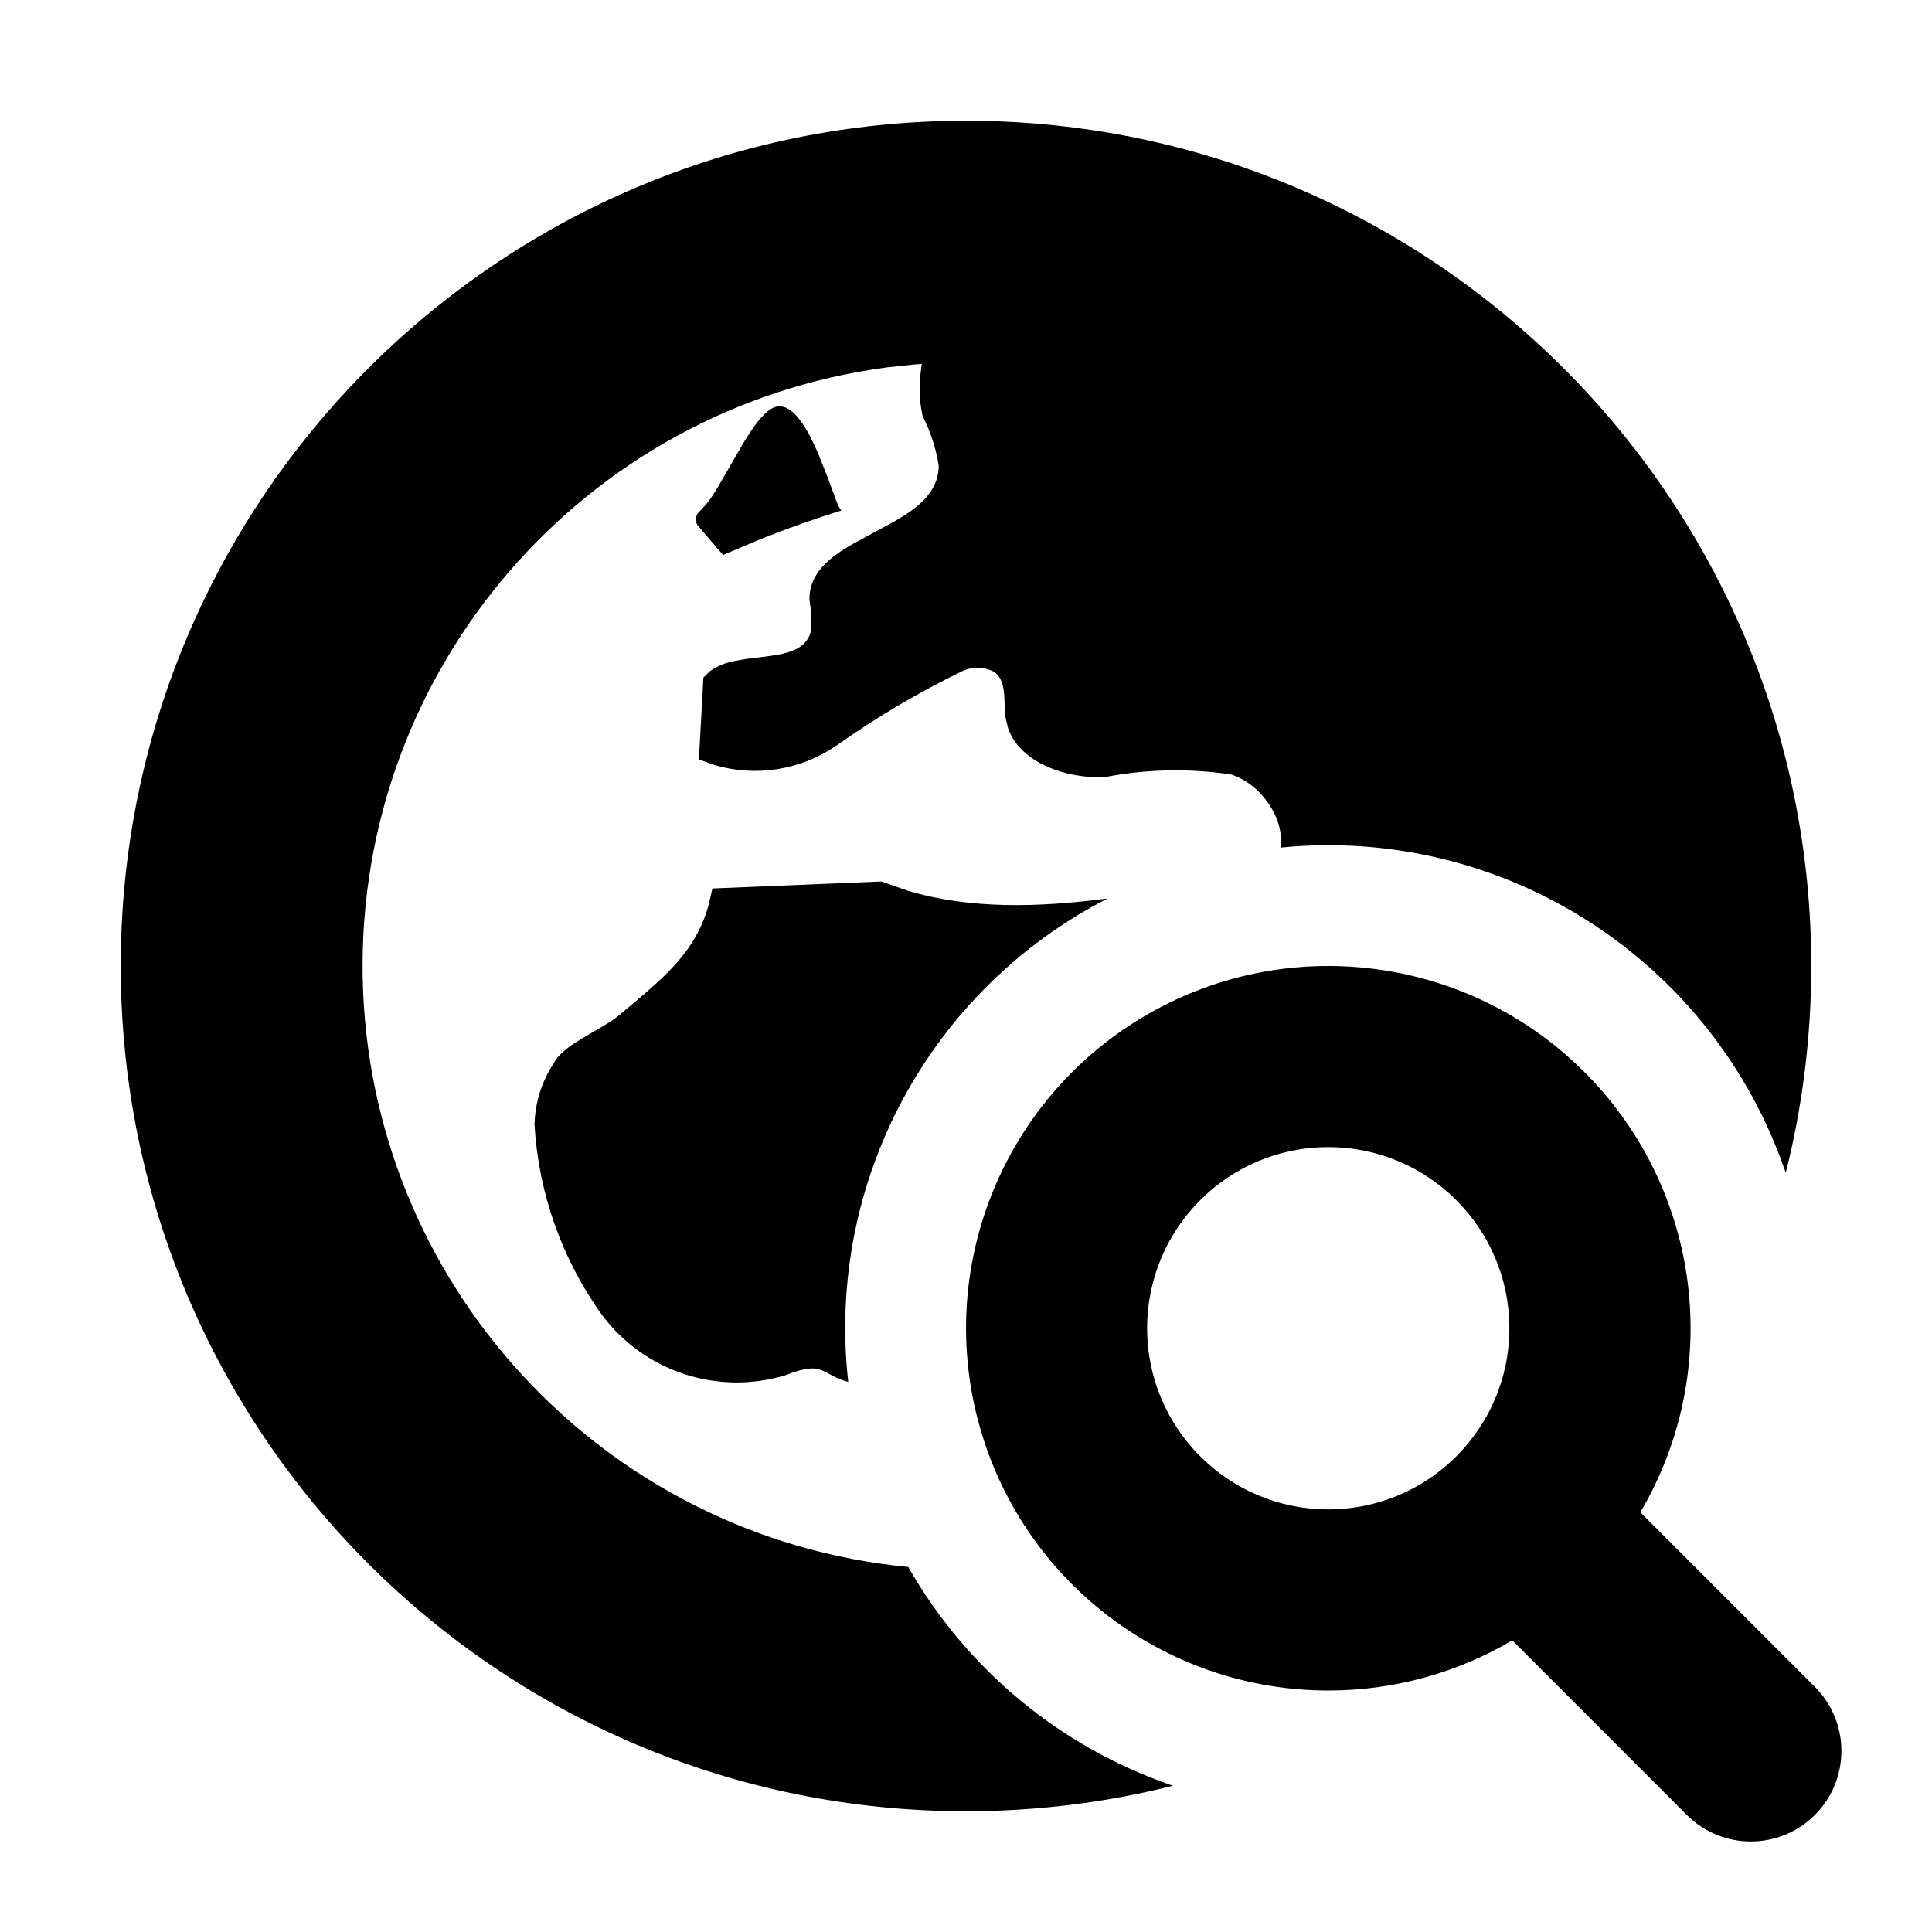
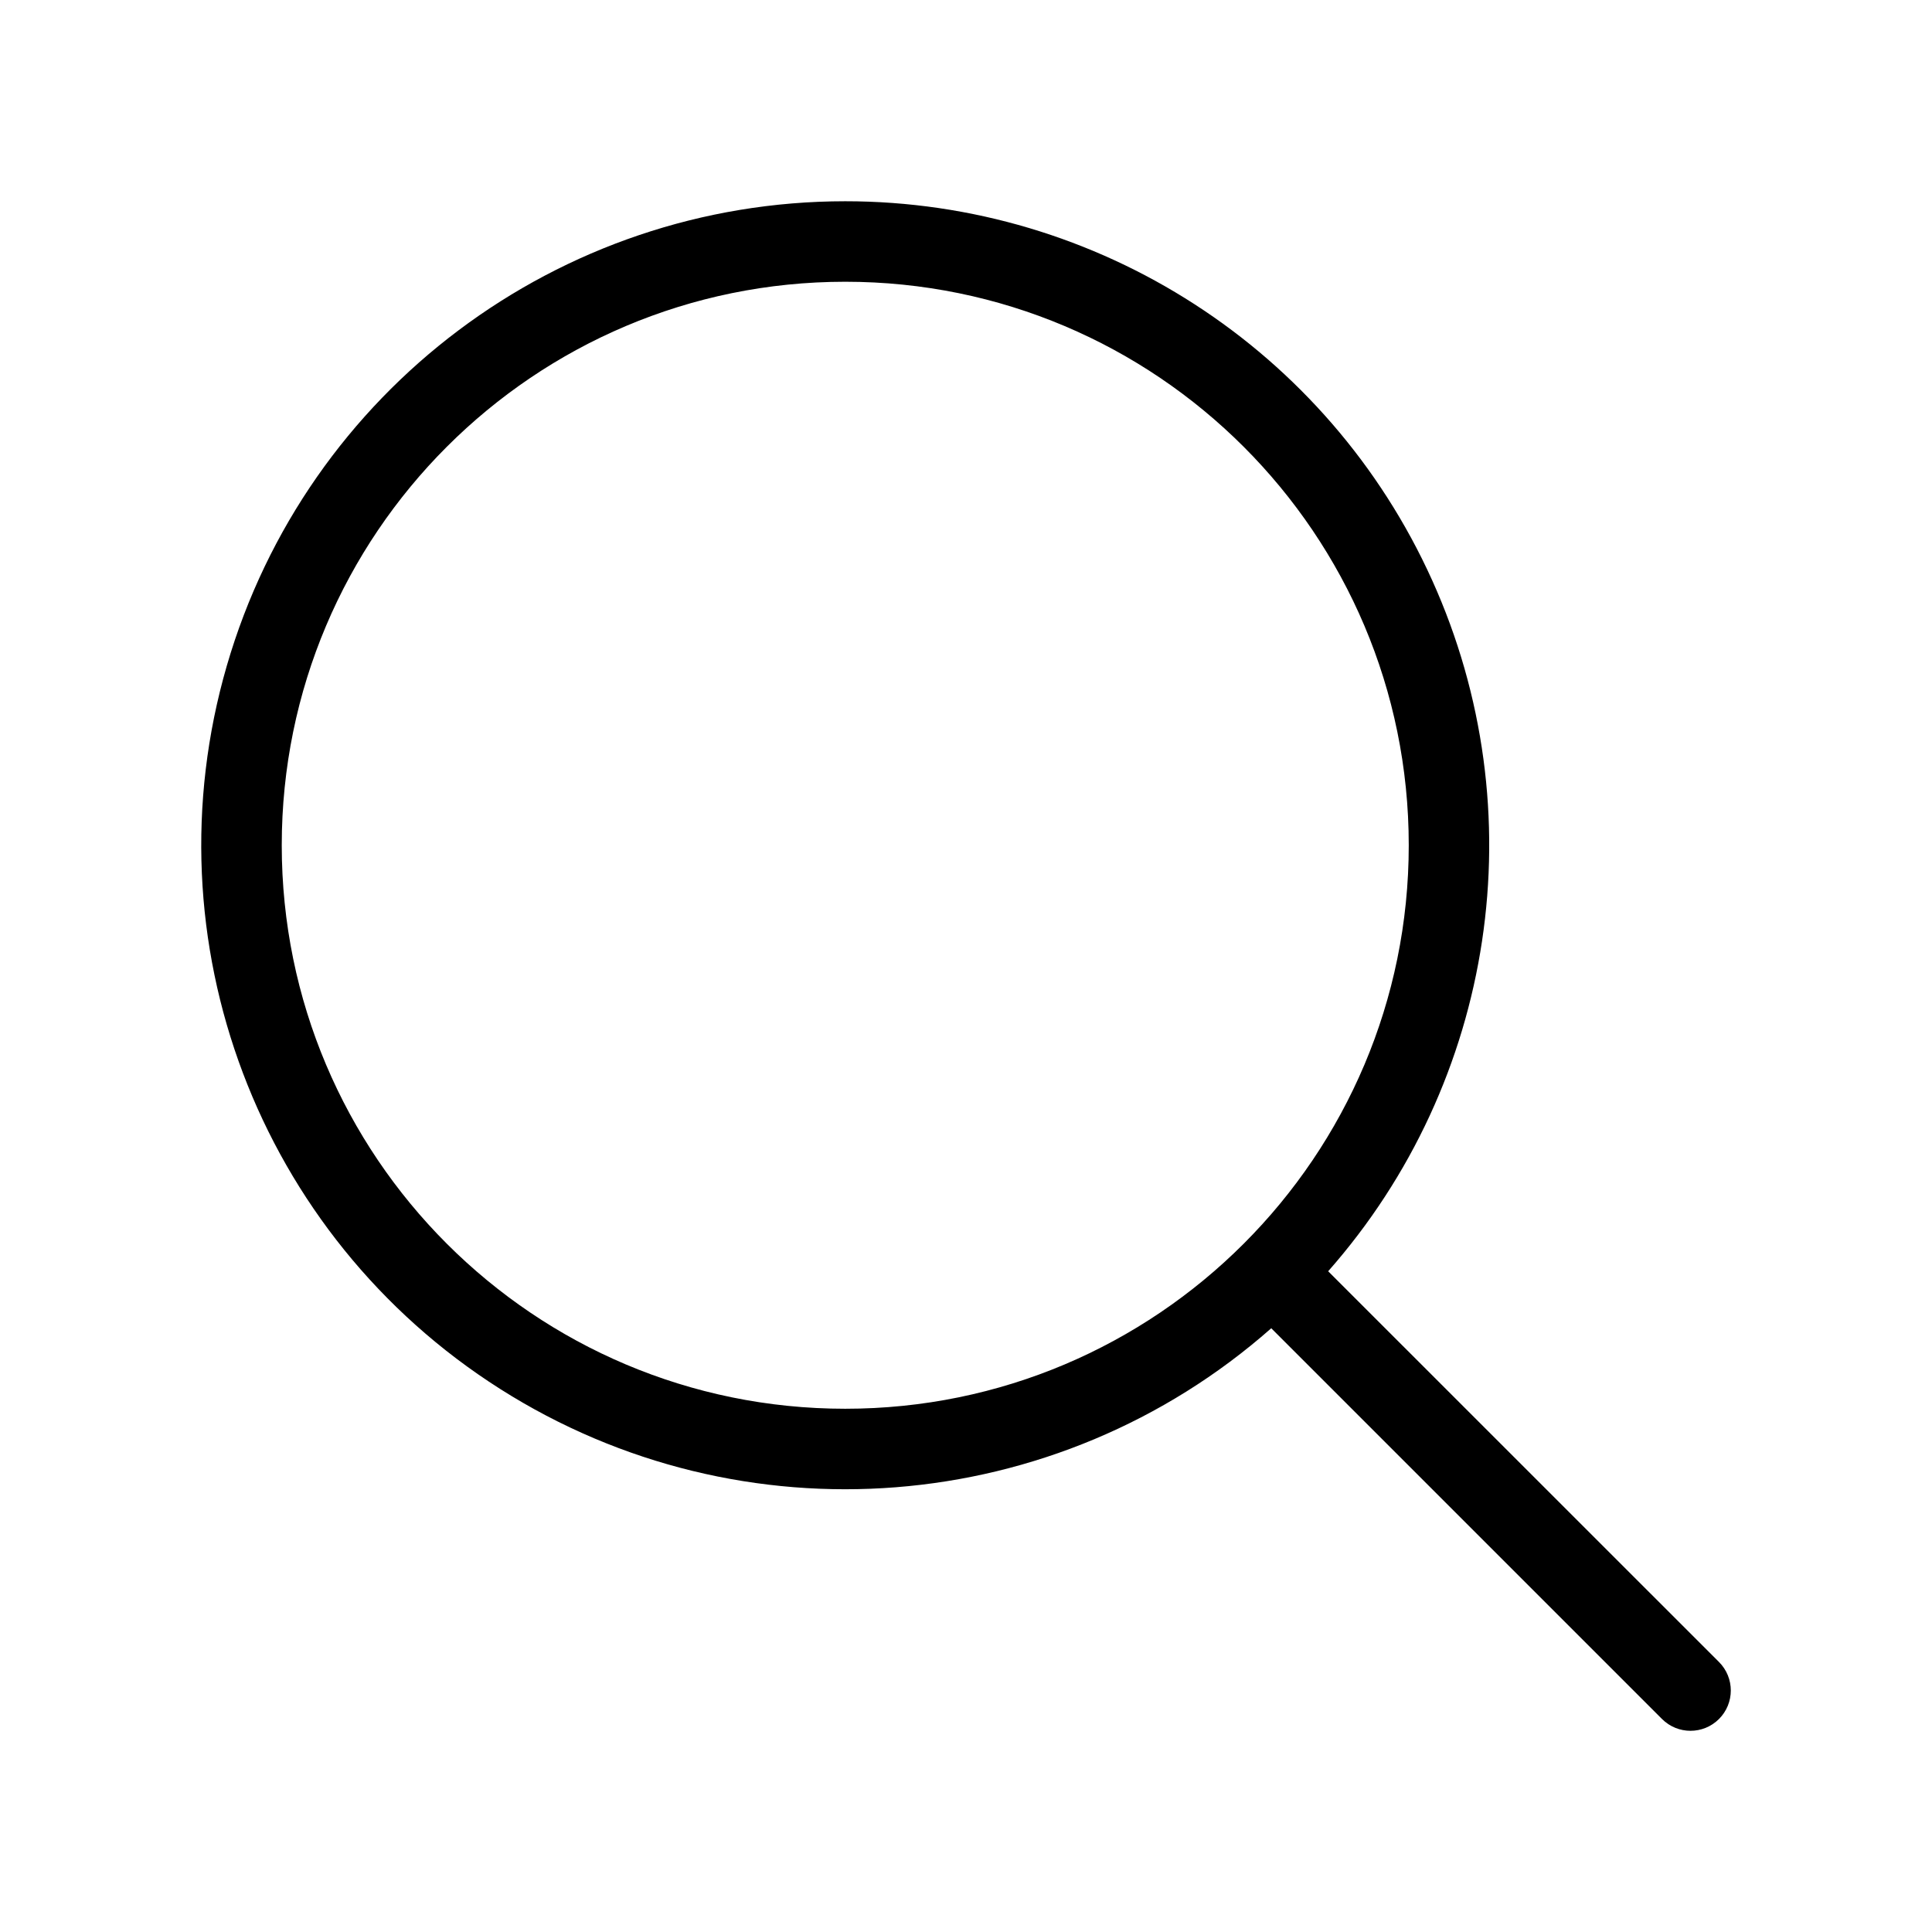
<svg xmlns="http://www.w3.org/2000/svg" viewBox="0 0 24 24">
-   <path d="M12 1.5c5.799 0 10.5 4.701 10.5 10.5 0 .887-.11 1.748-.317 2.57a6.003 6.003 0 0 0-6.276-4.041c.055-.35-.236-.79-.614-.908a4.627 4.627 0 0 0-1.57.033c-.479.02-1.049-.177-1.2-.606l-.032-.136-.007-.08-.008-.176c-.007-.124-.03-.24-.126-.31a.444.444 0 0 0-.41-.002c-.54.263-1.057.57-1.547.916a1.78 1.78 0 0 1-1.521.242l-.19-.068.056-1.017.08-.079a.786.786 0 0 1 .325-.13l.125-.022.287-.036c.254-.034.473-.092.522-.325a1.742 1.742 0 0 0-.022-.378c-.003-.273.175-.458.413-.614l.124-.075.529-.287.123-.075c.239-.156.418-.34.417-.613a2.06 2.06 0 0 0-.199-.612 1.6 1.6 0 0 1-.038-.291v-.145l.026-.214-.097.007-.327.035a7.501 7.501 0 0 0 .257 14.903 6.018 6.018 0 0 0 3.288 2.717c-.823.207-1.684.317-2.571.317-5.799 0-10.5-4.701-10.5-10.5S6.201 1.5 12 1.5Z" />
-   <path d="M11.27 11.063c.781.235 1.635.21 2.489.098a6 6 0 0 0-3.222 6.005.908.908 0 0 1-.106-.035l-.072-.032-.113-.06c-.102-.052-.202-.067-.493.046a2.09 2.09 0 0 1-2.269-.742 4.497 4.497 0 0 1-.844-2.37c.006-.275.09-.542.242-.77.044-.088.143-.17.26-.248l.121-.075.24-.14.104-.065.084-.063.305-.258c.377-.326.663-.613.803-1.097l.051-.22 2.1-.087.32.113ZM9.658 5.05c.175-.026.331.207.46.482l.053.12.108.273.113.304.026.062.028.045c.004.004.008.005.01.004-.334.104-.664.22-.99.35l-.484.204-.316-.367-.02-.042-.008-.047.027-.058.11-.118.07-.096.072-.114.321-.555.086-.135c.114-.17.227-.297.334-.312Z" />
-   <path d="M16.5 21a4.48 4.48 0 0 0 2.286-.623l2.168 2.169a1.125 1.125 0 0 0 1.591-1.591l-2.168-2.169A4.5 4.5 0 1 0 16.5 21Zm0-2.25a2.25 2.25 0 1 1 0-4.5 2.25 2.25 0 0 1 0 4.5Z" />
+   <path d="M3.5 10.5a7 7 0 1 1 14 0 7 7 0 0 1-14 0Zm7-8a8 8 0 1 0 5.292 14l4.854 4.854a.5.5 0 0 0 .708-.708l-4.855-4.854a8 8 0 0 0-6-13.292Z" clip-rule="evenodd" />
</svg>
